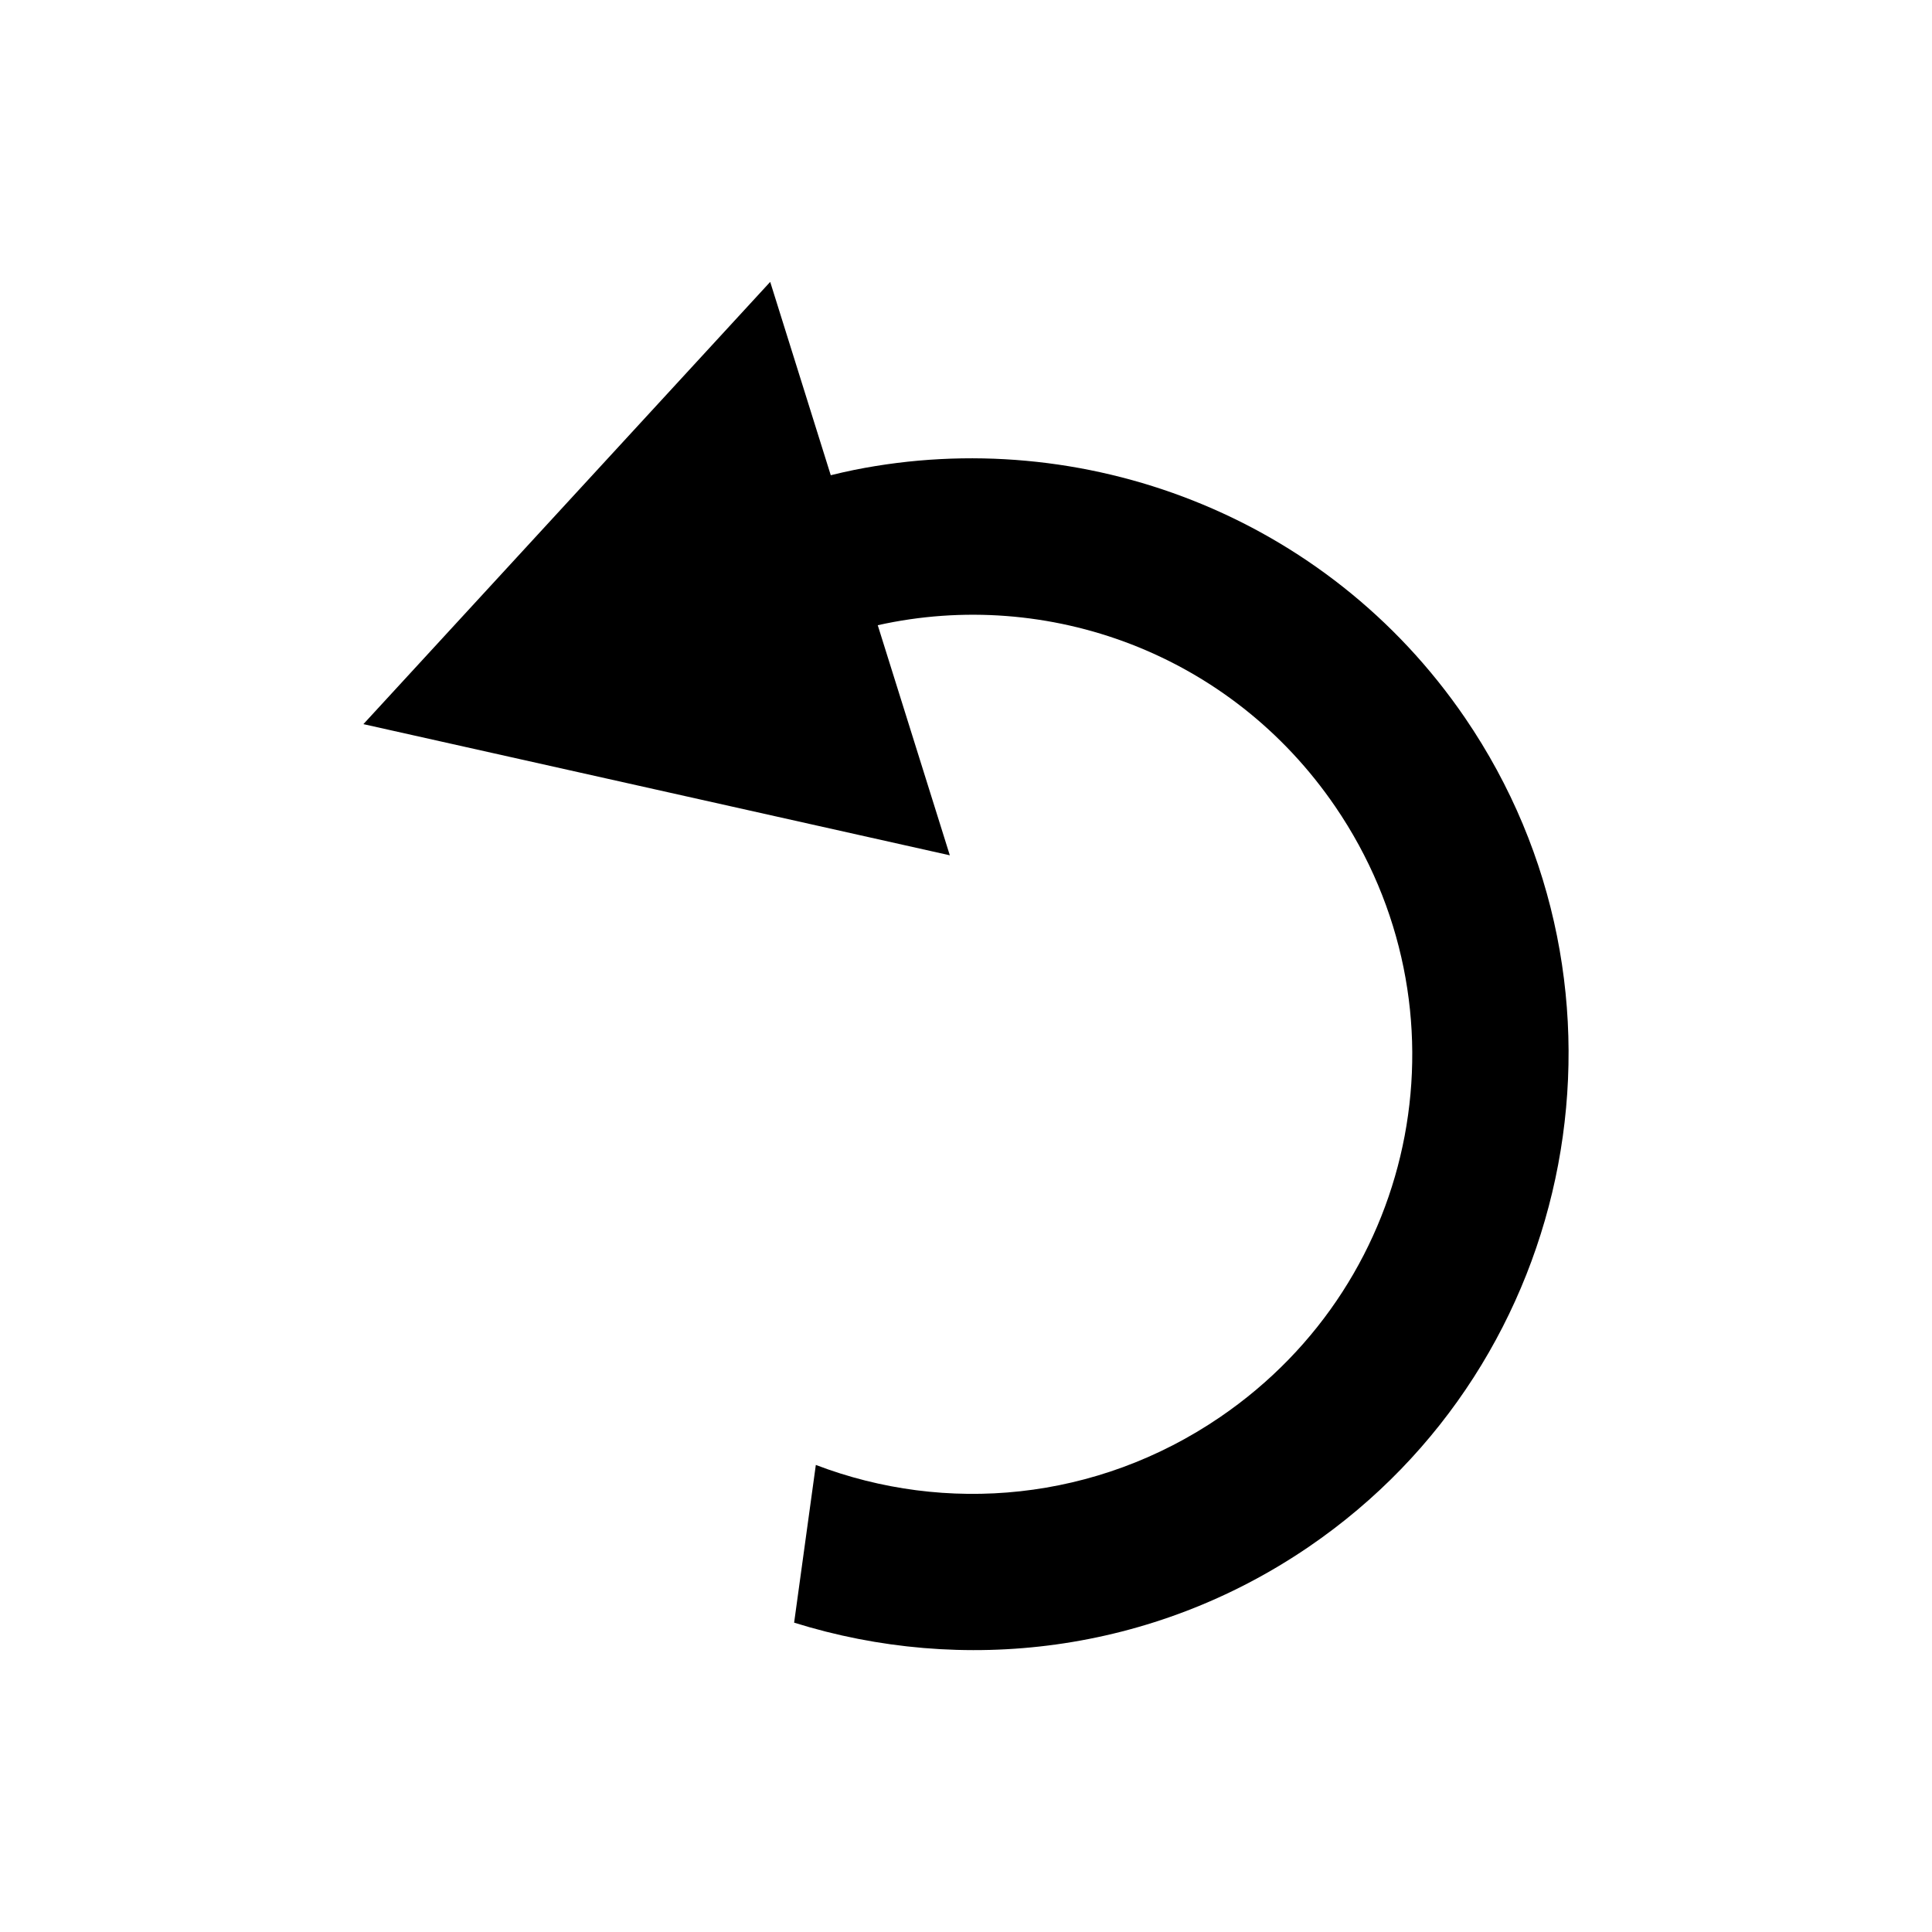
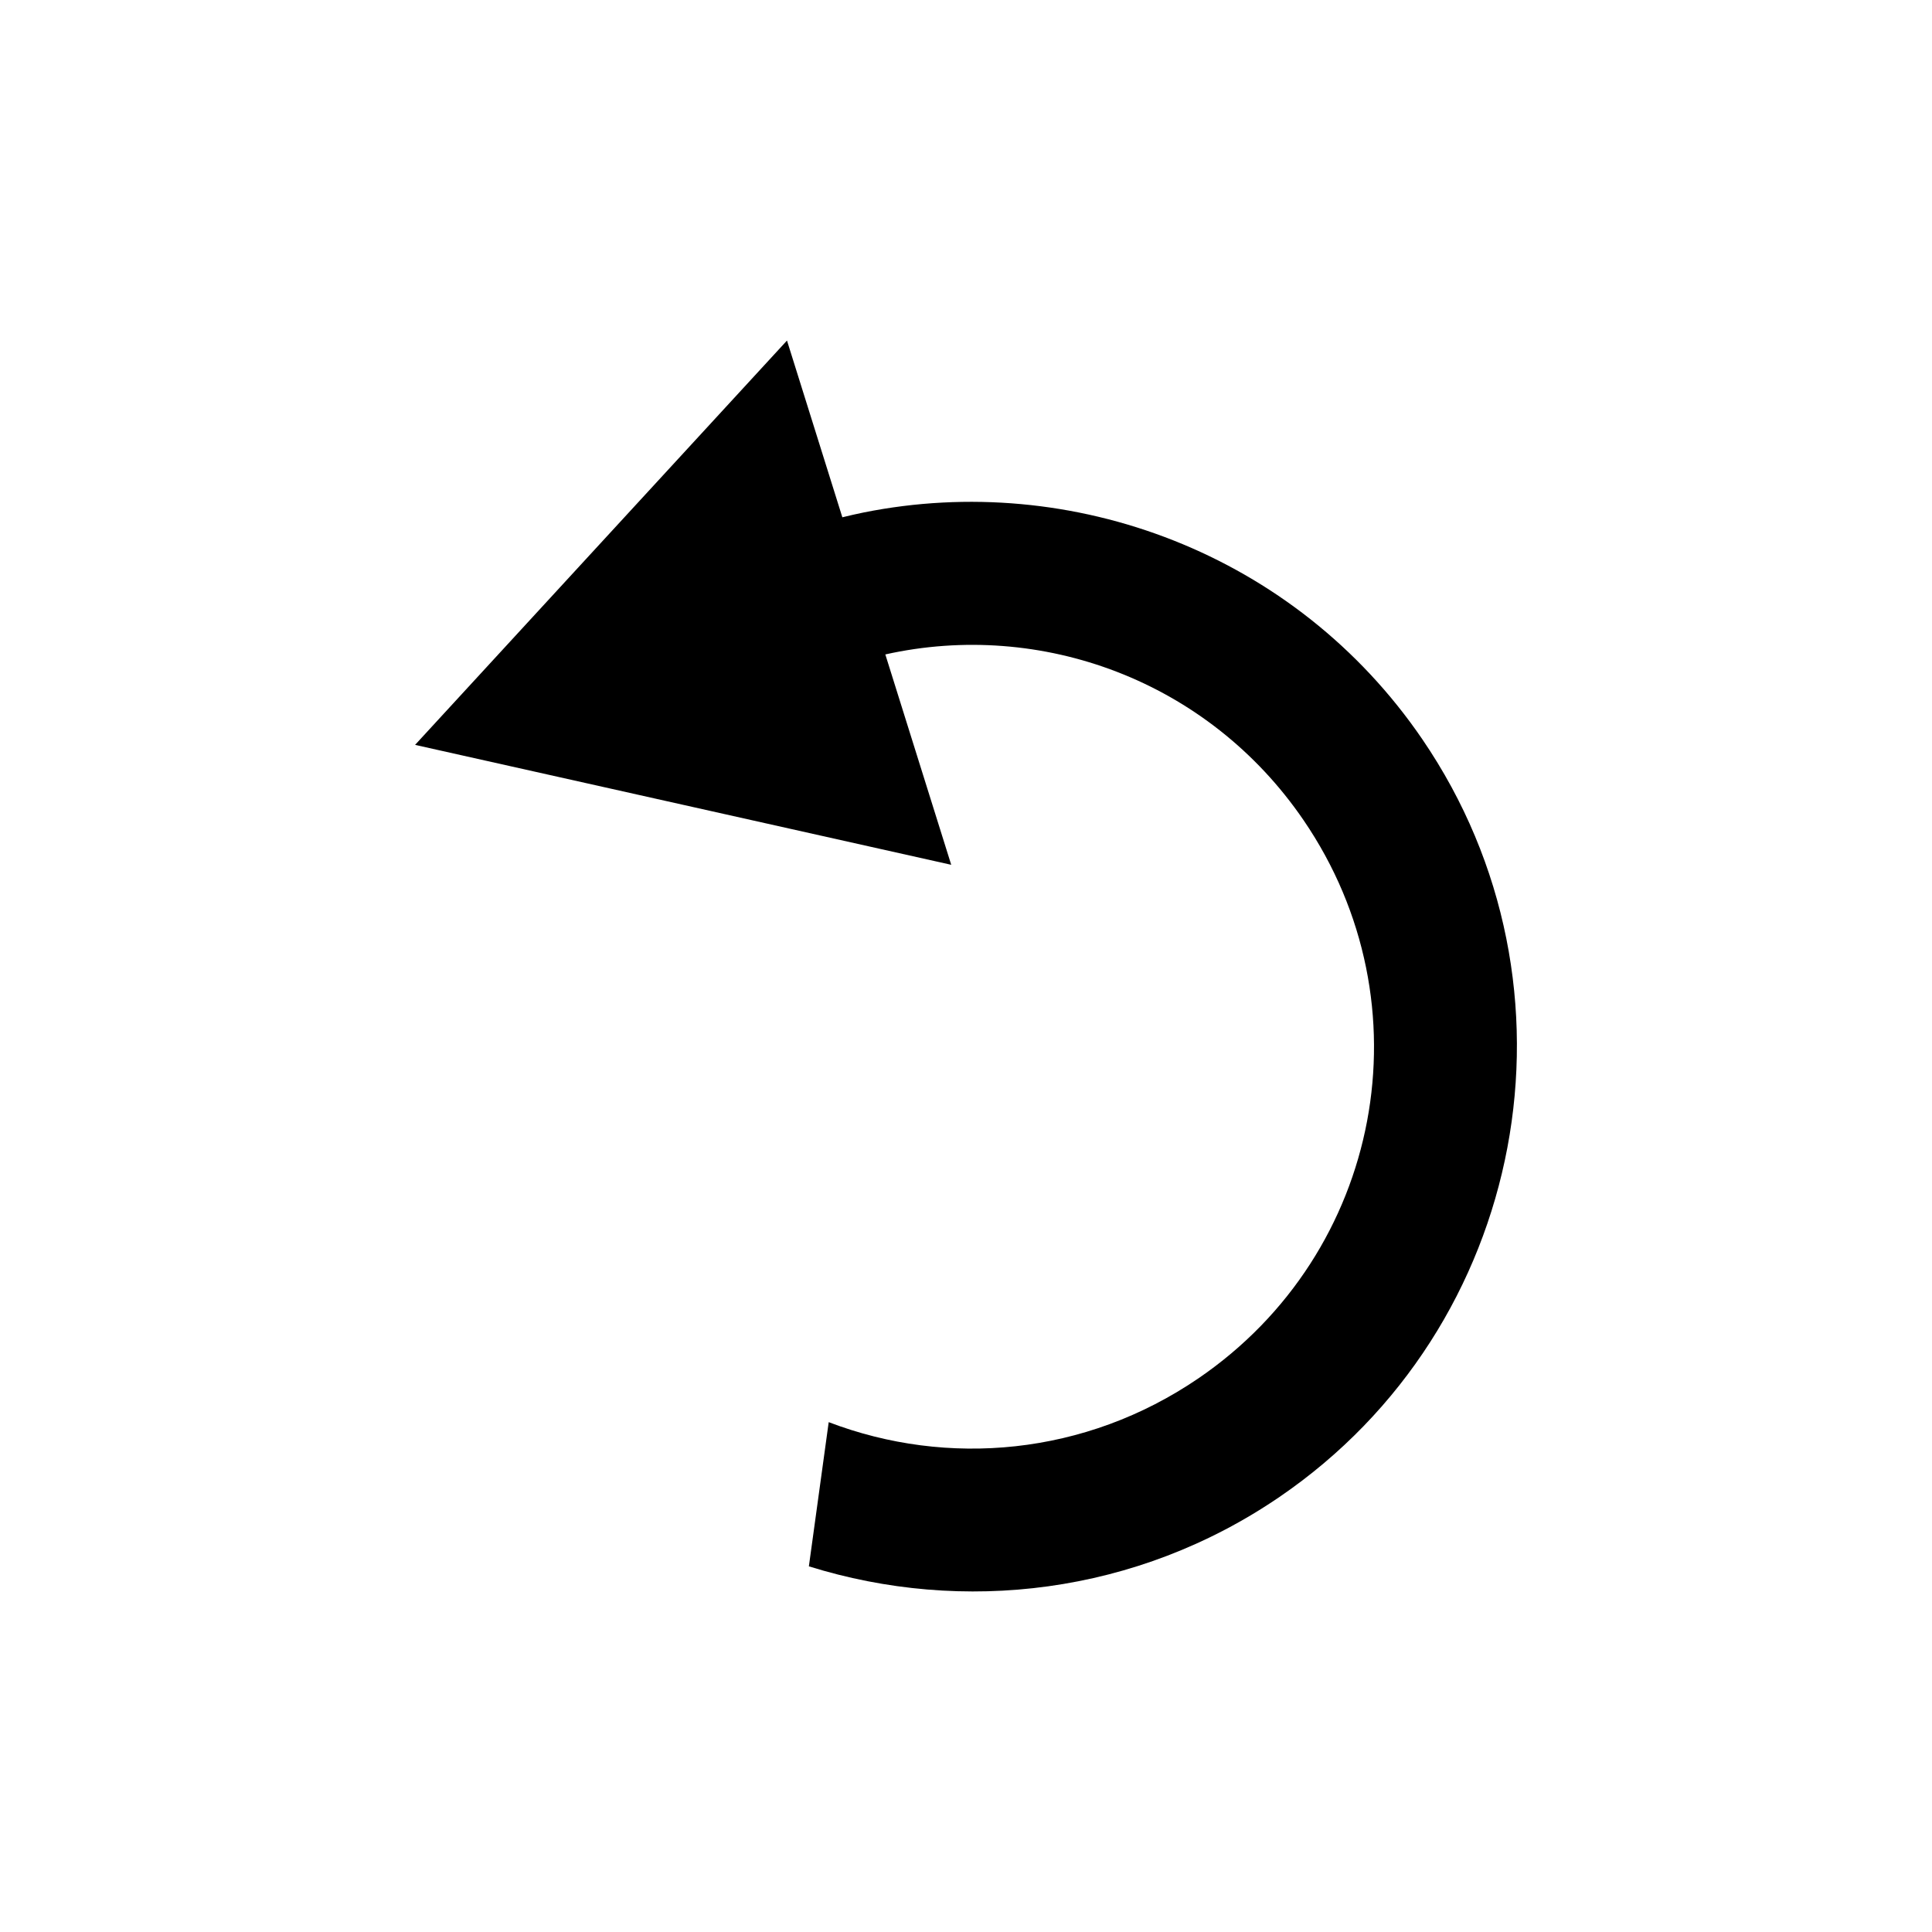
<svg xmlns="http://www.w3.org/2000/svg" width="128" height="128" viewBox="0 0 128 128" version="1.1" id="svg2">
  <defs id="defs15" />
-   <path id="path855" d="m 51.028,18.676 -13.477,14.65 -13.475,14.65 19.426,4.344 19.426,4.346 -4.775,-15.244 c 11.268,-2.513 23.382,1.867 30.314,12.02 9.097,13.322 5.701,31.339 -7.621,40.436 -8.211,5.607 -18.204,6.461 -26.795,3.178 l -1.438,10.449 c 11.155,3.486 23.742,2.046 34.104,-5.029 C 104.687,90.205 109.337,65.537 97.067,47.568 87.865,34.092 71.688,28.107 56.595,31.133 c -0.52,0.104 -1.038,0.226 -1.555,0.352 z" style="color:#000000;font-style:normal;font-variant:normal;font-weight:normal;font-stretch:normal;font-size:medium;line-height:normal;font-family:sans-serif;font-variant-ligatures:normal;font-variant-position:normal;font-variant-caps:normal;font-variant-numeric:normal;font-variant-alternates:normal;font-feature-settings:normal;text-indent:0;text-align:start;text-decoration:none;text-decoration-line:none;text-decoration-style:solid;text-decoration-color:#000000;letter-spacing:normal;word-spacing:normal;text-transform:none;writing-mode:lr-tb;direction:ltr;text-orientation:mixed;dominant-baseline:auto;baseline-shift:baseline;text-anchor:start;white-space:normal;shape-padding:0;clip-rule:nonzero;display:inline;overflow:visible;visibility:visible;opacity:1;isolation:auto;mix-blend-mode:normal;color-interpolation:sRGB;color-interpolation-filters:linearRGB;solid-color:#000000;solid-opacity:1;vector-effect:none;fill:#000000;fill-opacity:1;fill-rule:nonzero;stroke:none;stroke-width:10.412;stroke-linecap:butt;stroke-linejoin:miter;stroke-miterlimit:4;stroke-dasharray:none;stroke-dashoffset:0;stroke-opacity:1;paint-order:normal;color-rendering:auto;image-rendering:auto;shape-rendering:auto;text-rendering:auto;enable-background:accumulate" />
+   <path id="path855" d="M 52.14,22.562 39.819,35.956 27.5,49.35 45.26,53.322 63.021,57.295 58.655,43.358 c 10.302,-2.297 21.377,1.707 27.715,10.989 8.317,12.18 5.212,28.652 -6.968,36.969 -7.507,5.126 -16.643,5.907 -24.498,2.905 l -1.314,9.553 c 10.199,3.187 21.706,1.871 31.18,-4.598 16.428,-11.218 20.68,-33.771 9.462,-50.199 -8.413,-12.321 -23.203,-17.793 -37.003,-15.026 -0.475,0.095 -0.949,0.206 -1.421,0.321 z" style="color:#000000;font-style:normal;font-variant:normal;font-weight:normal;font-stretch:normal;font-size:medium;line-height:normal;font-family:sans-serif;font-variant-ligatures:normal;font-variant-position:normal;font-variant-caps:normal;font-variant-numeric:normal;font-variant-alternates:normal;font-feature-settings:normal;text-indent:0;text-align:start;text-decoration:none;text-decoration-line:none;text-decoration-style:solid;text-decoration-color:#000000;letter-spacing:normal;word-spacing:normal;text-transform:none;writing-mode:lr-tb;direction:ltr;text-orientation:mixed;dominant-baseline:auto;baseline-shift:baseline;text-anchor:start;white-space:normal;shape-padding:0;clip-rule:nonzero;display:inline;overflow:visible;visibility:visible;opacity:1;isolation:auto;mix-blend-mode:normal;color-interpolation:sRGB;color-interpolation-filters:linearRGB;solid-color:#000000;solid-opacity:1;vector-effect:none;fill:#000000;fill-opacity:1;fill-rule:nonzero;stroke:none;stroke-width:9.519;stroke-linecap:butt;stroke-linejoin:miter;stroke-miterlimit:4;stroke-dasharray:none;stroke-dashoffset:0;stroke-opacity:1;paint-order:normal;color-rendering:auto;image-rendering:auto;shape-rendering:auto;text-rendering:auto;enable-background:accumulate" />
</svg>
